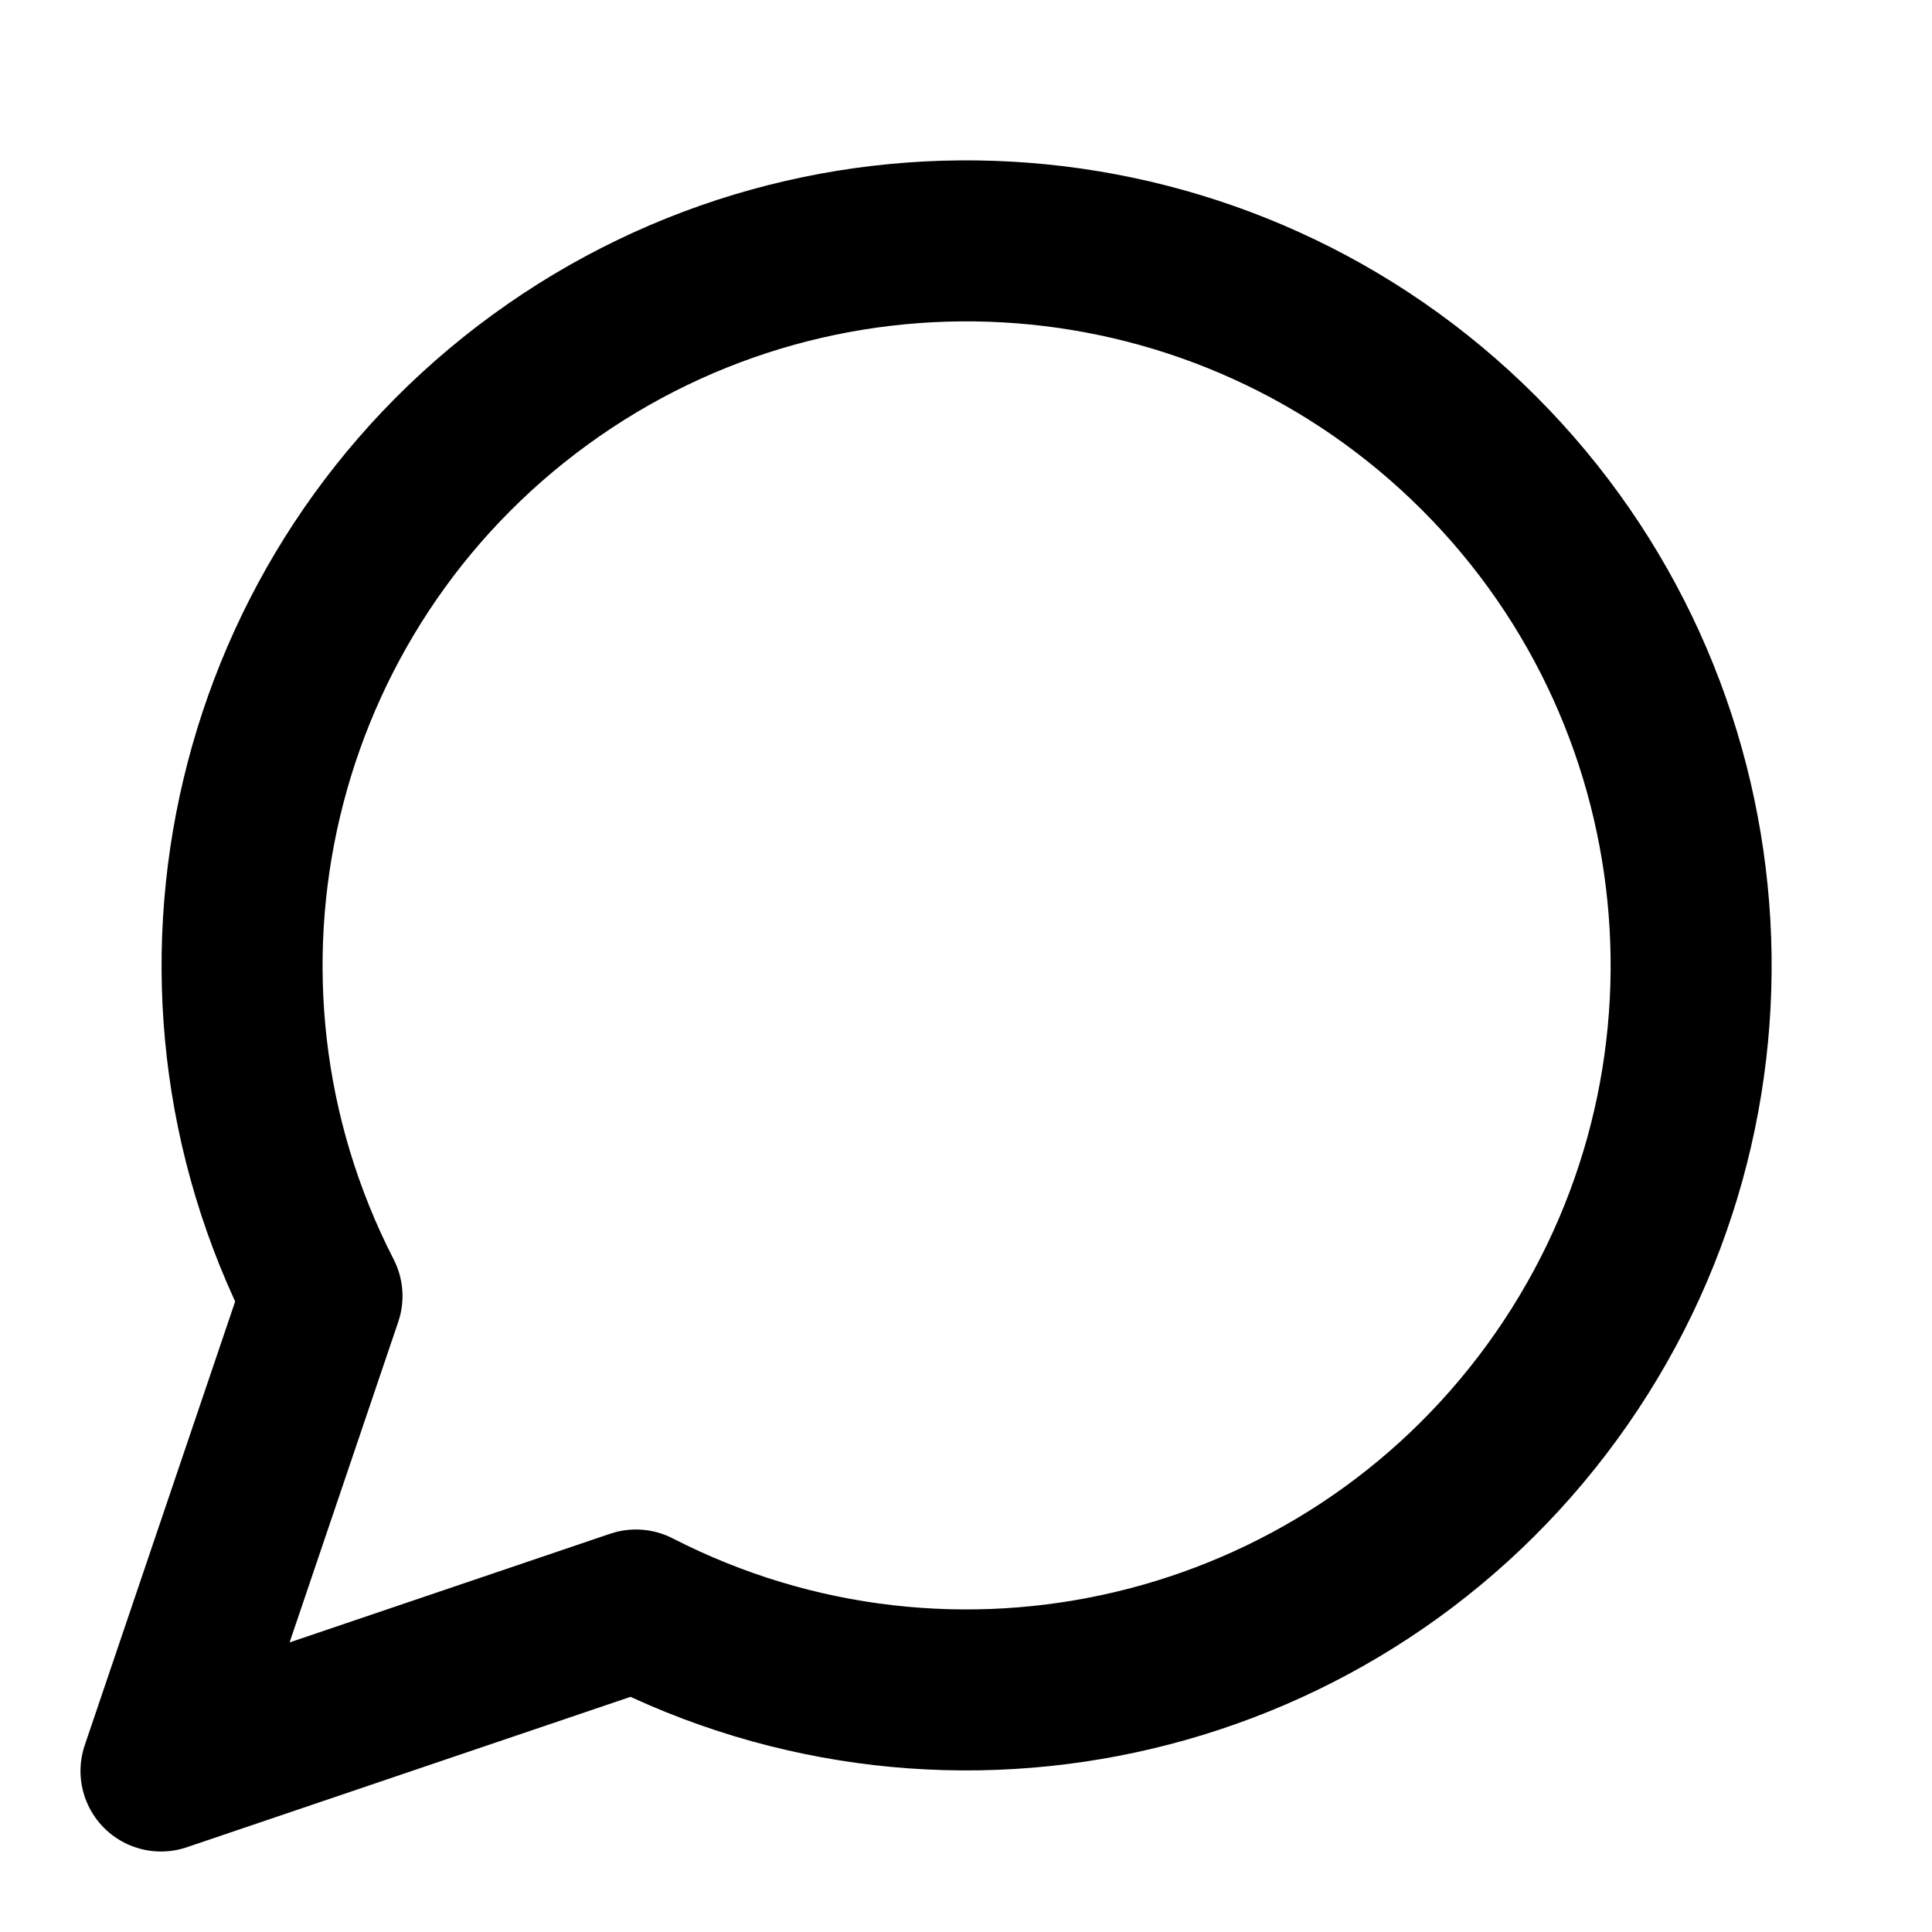
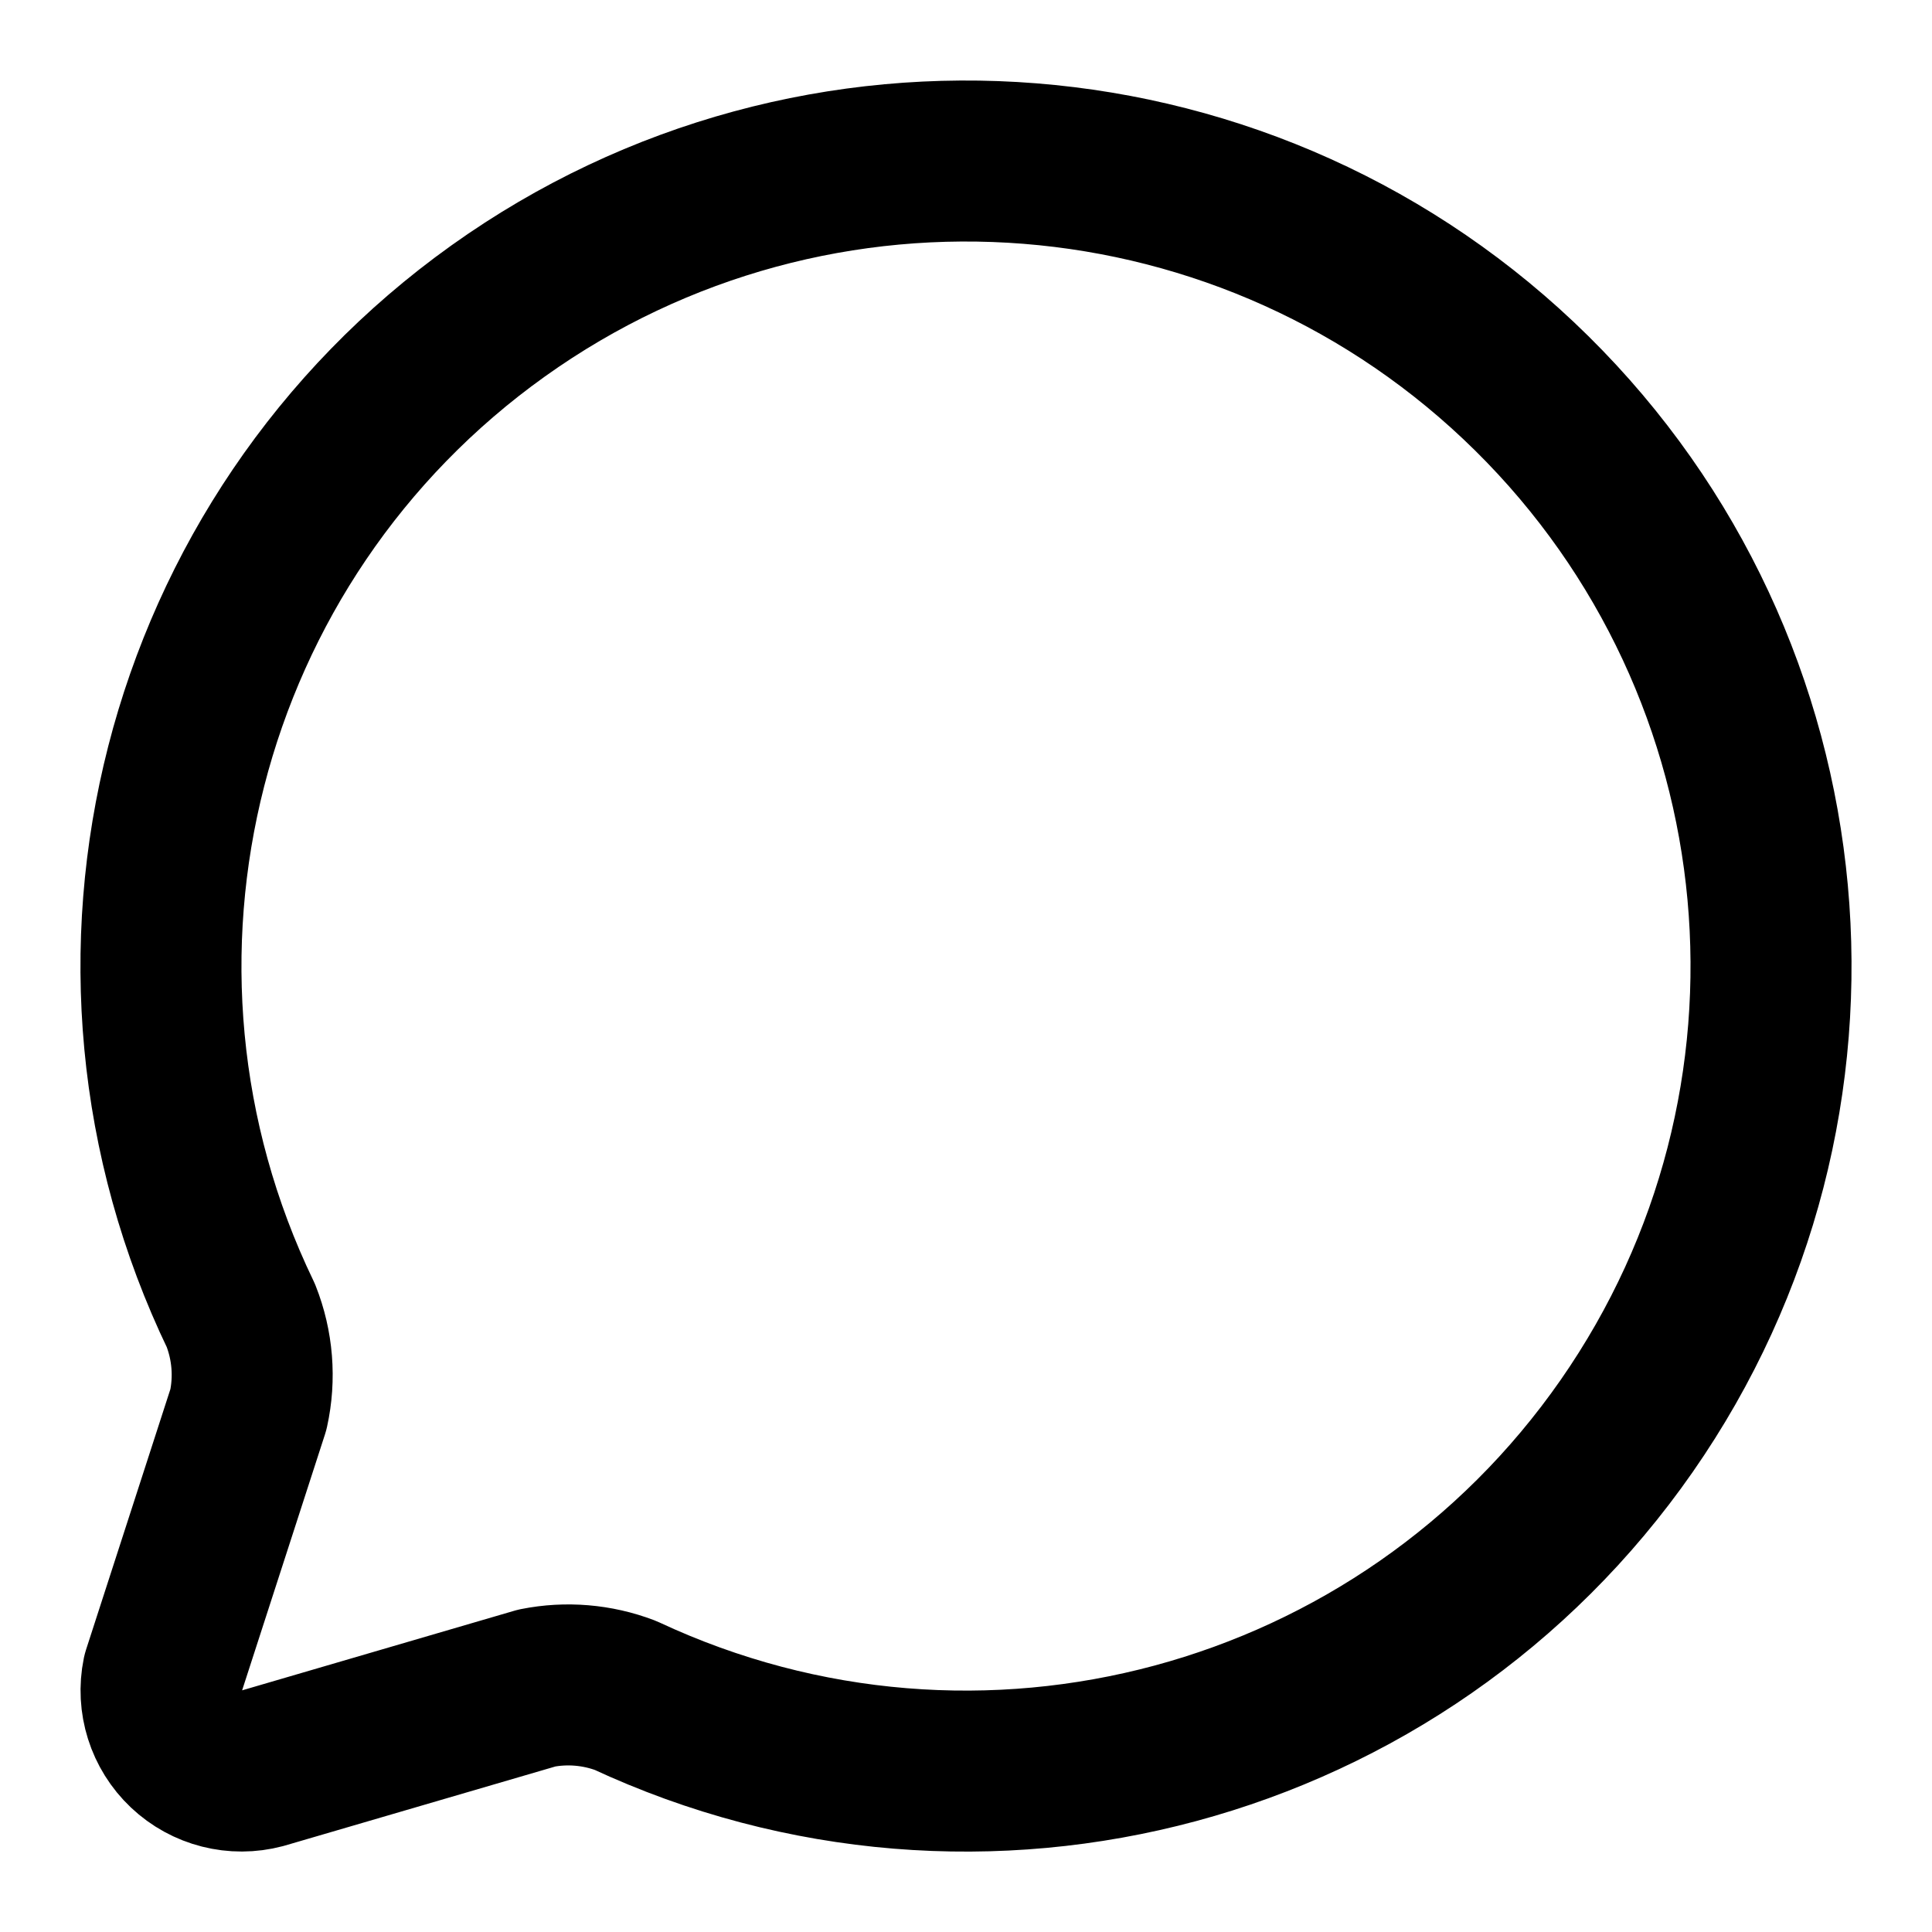
<svg xmlns="http://www.w3.org/2000/svg" width="24" height="24" viewBox="0 0 24 24" fill="none" stroke="currentColor" stroke-width="2" stroke-linecap="round" stroke-linejoin="round">
-   <path d="M7.9 20A9 9 0 1 0 4 16.1L2 22Z" />
+   <path d="M2.992 16.342a2 2 0 0 1 .094 1.167l-1.065 3.29a1 1 0 0 0 1.236 1.168l3.413-.998a2 2 0 0 1 1.099.092 10 10 0 1 0-4.777-4.719" />
</svg>
